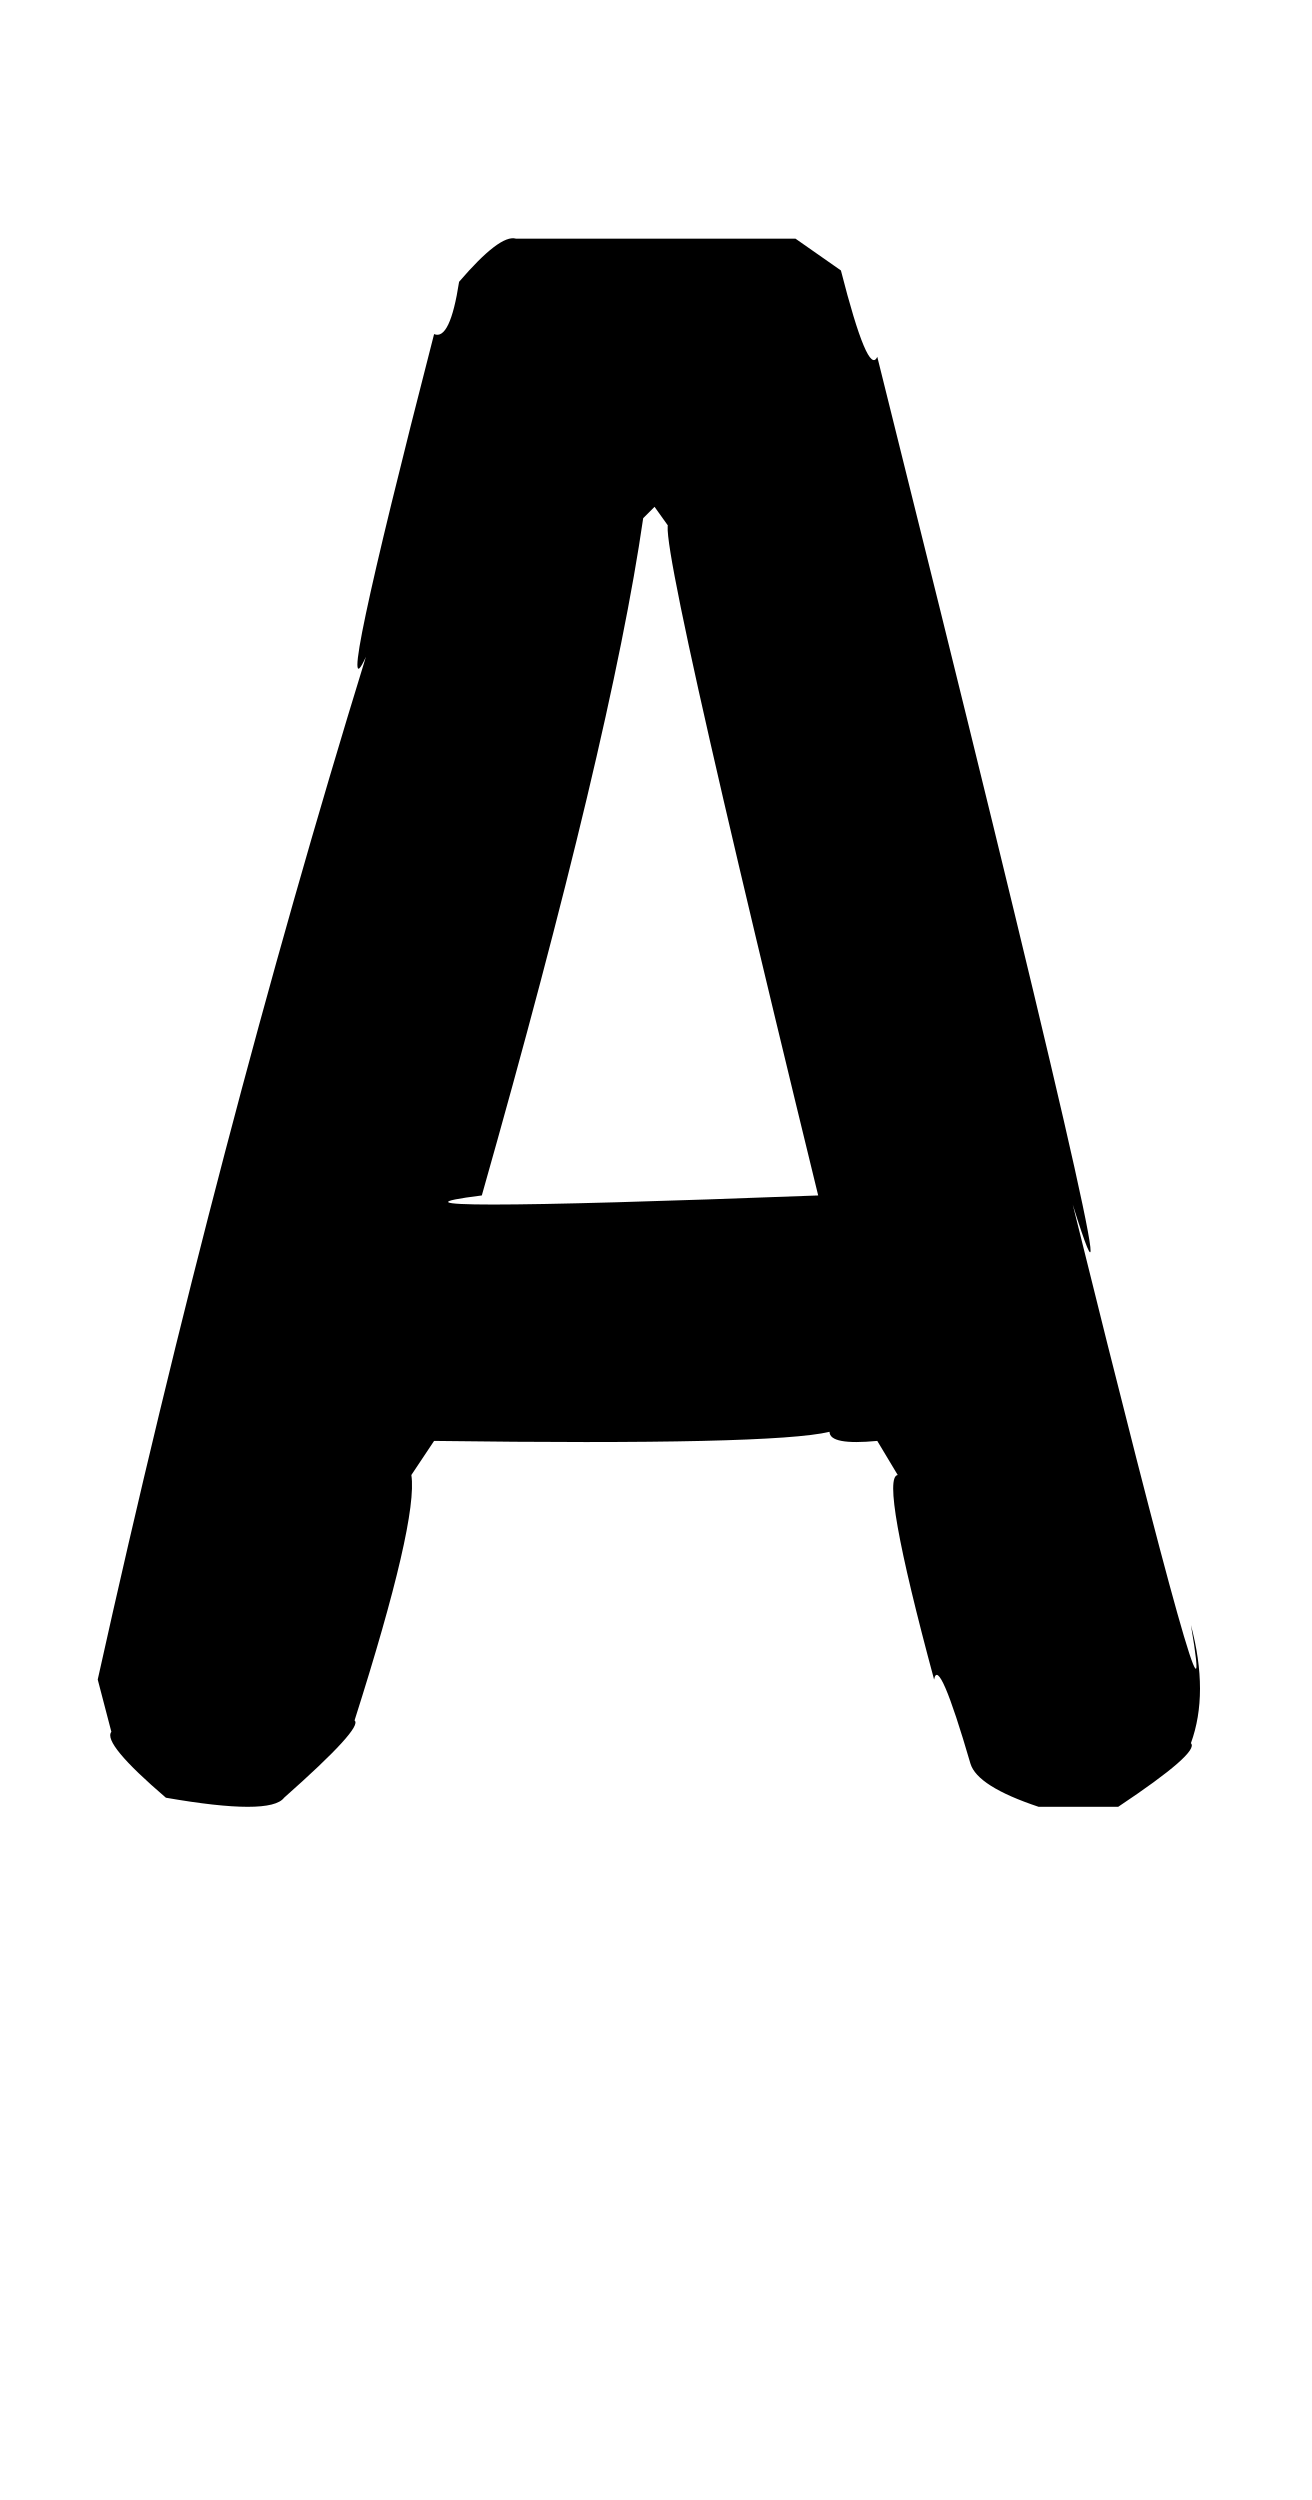
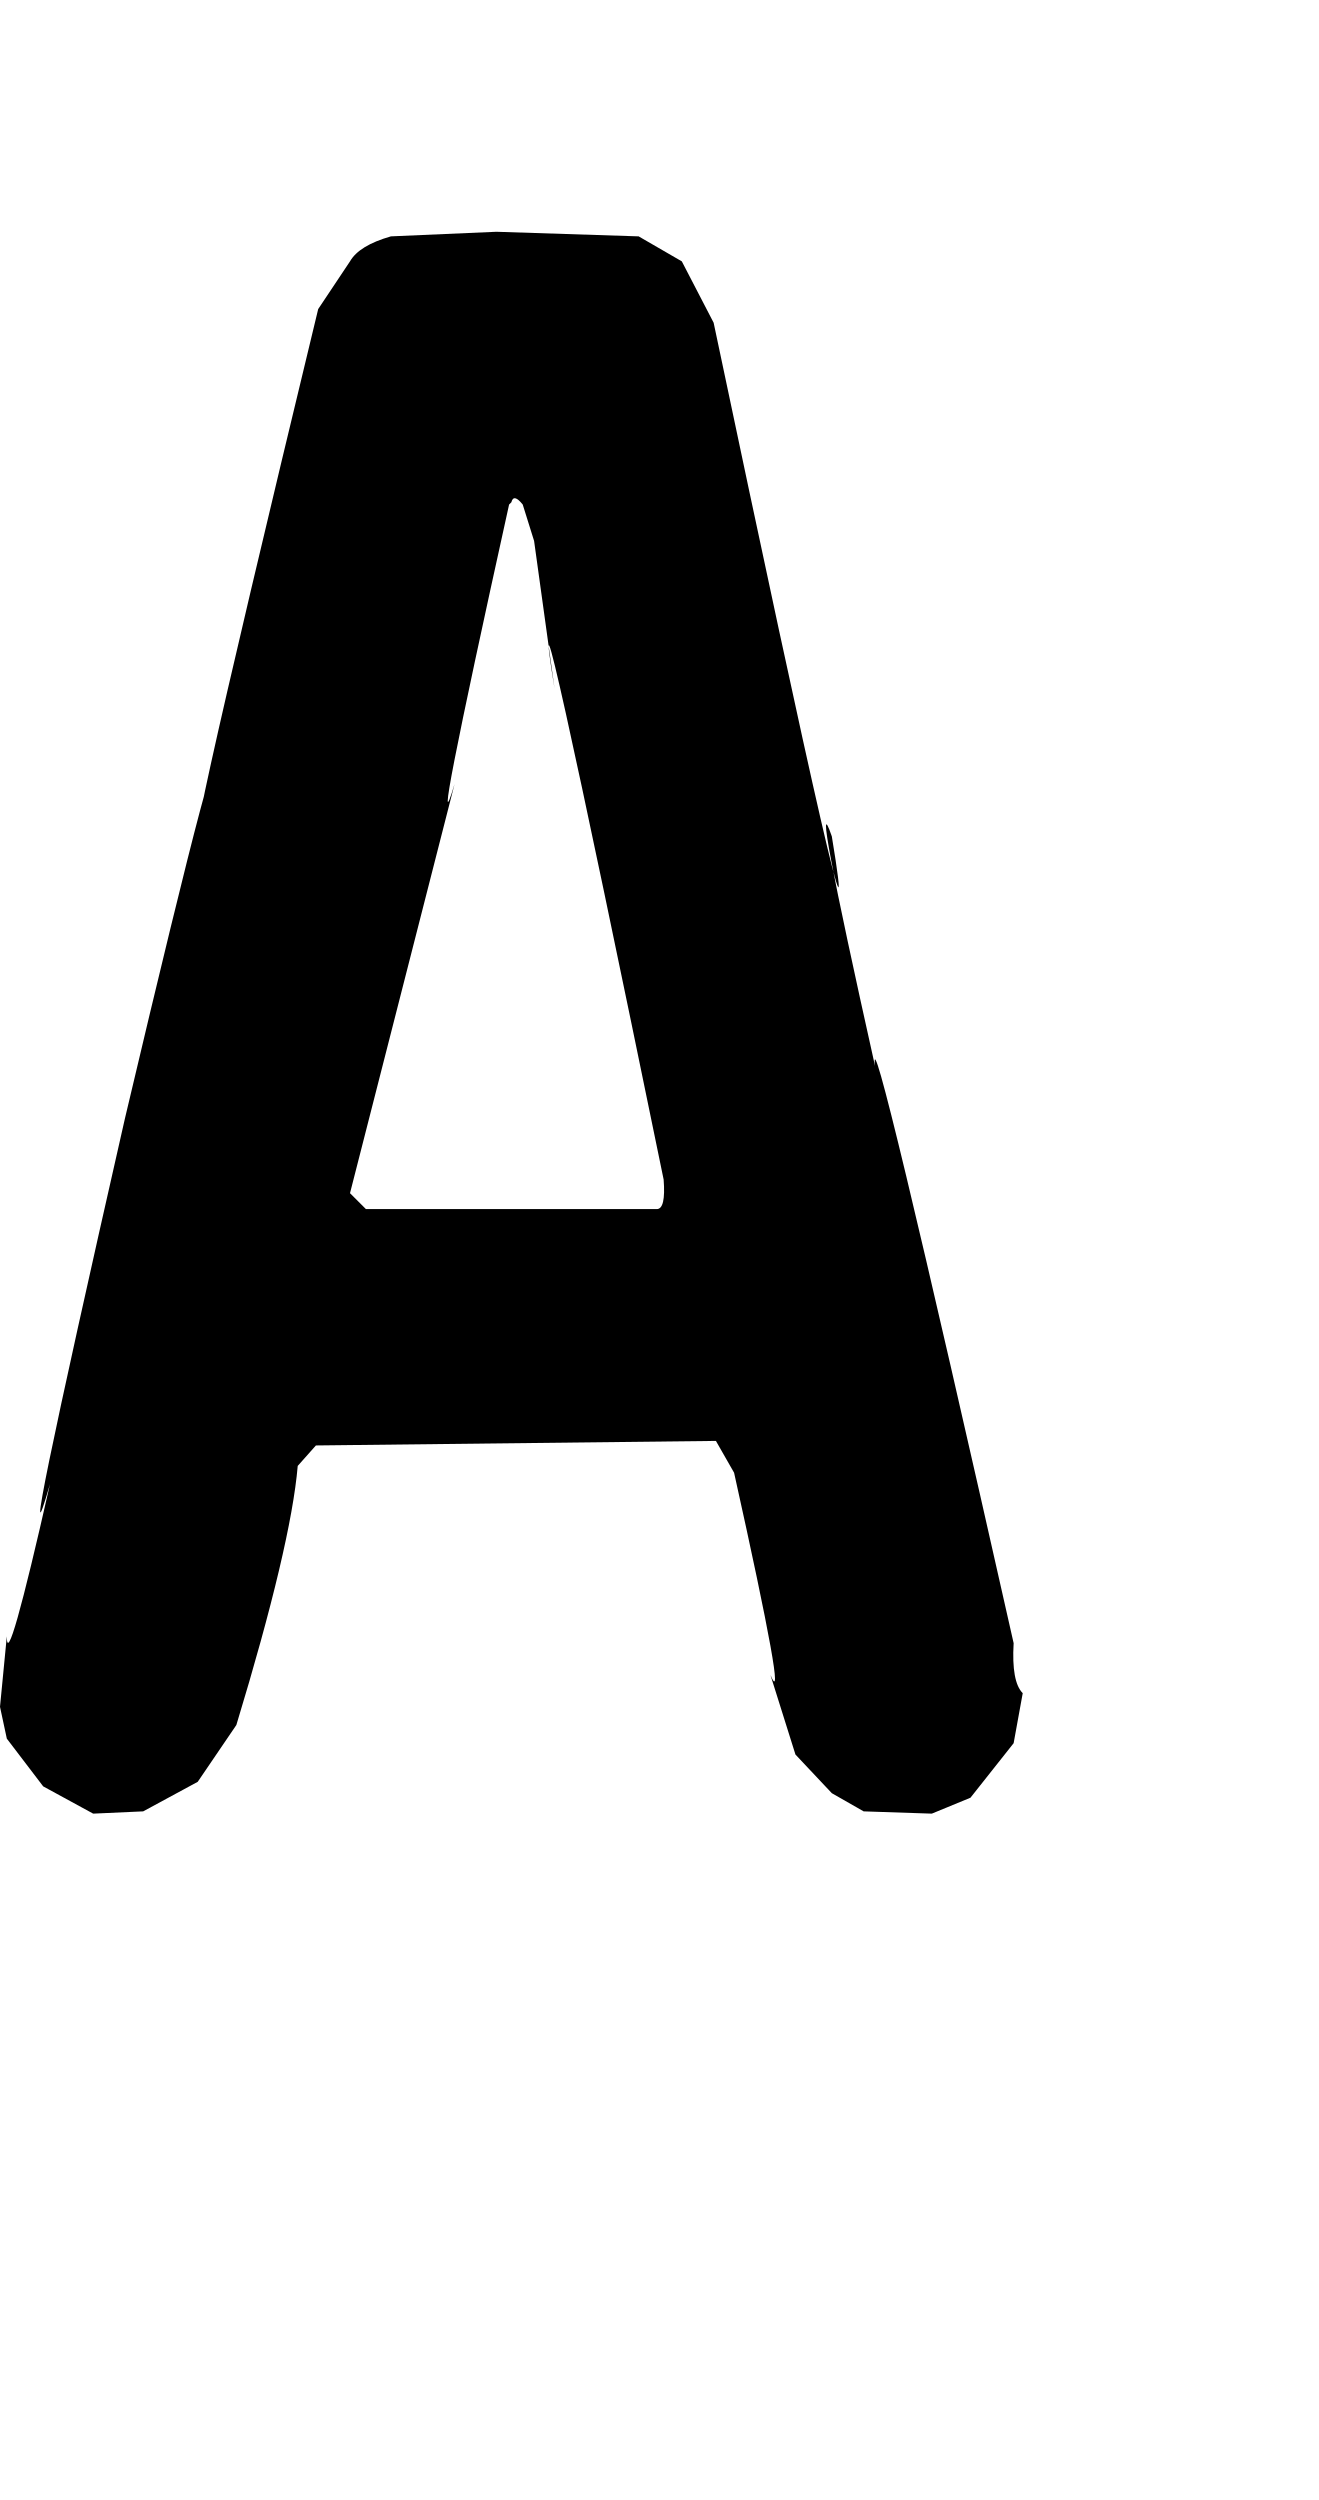
- <svg xmlns="http://www.w3.org/2000/svg" viewBox="0 0 577 1100" width="577" height="1100">
+ <svg xmlns="http://www.w3.org/2000/svg" viewBox="0 0 580 1100" width="580" height="1100">
  <g transform="translate(0,800) scale(1,-1)">
-     <path d="M350 695 370 681Q382 634 386 643Q507 158 472 270Q538 3 524 85Q532 55 524 33Q528 29 492 5H457Q430 14 427 24Q413 72 411 61Q387 150 395 151L386 166Q365 164 365 170Q340 164 191 166L181 151Q184 131 156 43Q160 40 125 9Q119 1 73 9Q45 33 49 38L43 61Q96 300 161 511Q146 478 191 653Q198 650 202 676Q220 697 227 695ZM283 572Q269 475 212 274Q148 266 360 274Q277 614 298 563L288 577Z" fill="#000" />
+     <path d="M219 698 281 696 300 685 314 658Q382 335 366 432Q356 461 385 331Q382 361 446 77Q445 60 450 55L446 33L427 9L410 2L380 3L366 11L350 28L339 63Q347 44 323 152L315 166L139 164L131 155Q128 120 104 41L87 16L63 3L41 2L19 14L3 35L0 49L3 80Q3 63 22 147Q5 88 55 308Q102 507 93 451Q69 370 140 664L154 685Q158 692 172 696L218 698ZM224 578Q188 415 200 455L154 275L161 268H289Q293 268 292 281Q230 583 244 497L235 562L230 578Q226 583 225 579Z" fill="#000" />
  </g>
</svg>
